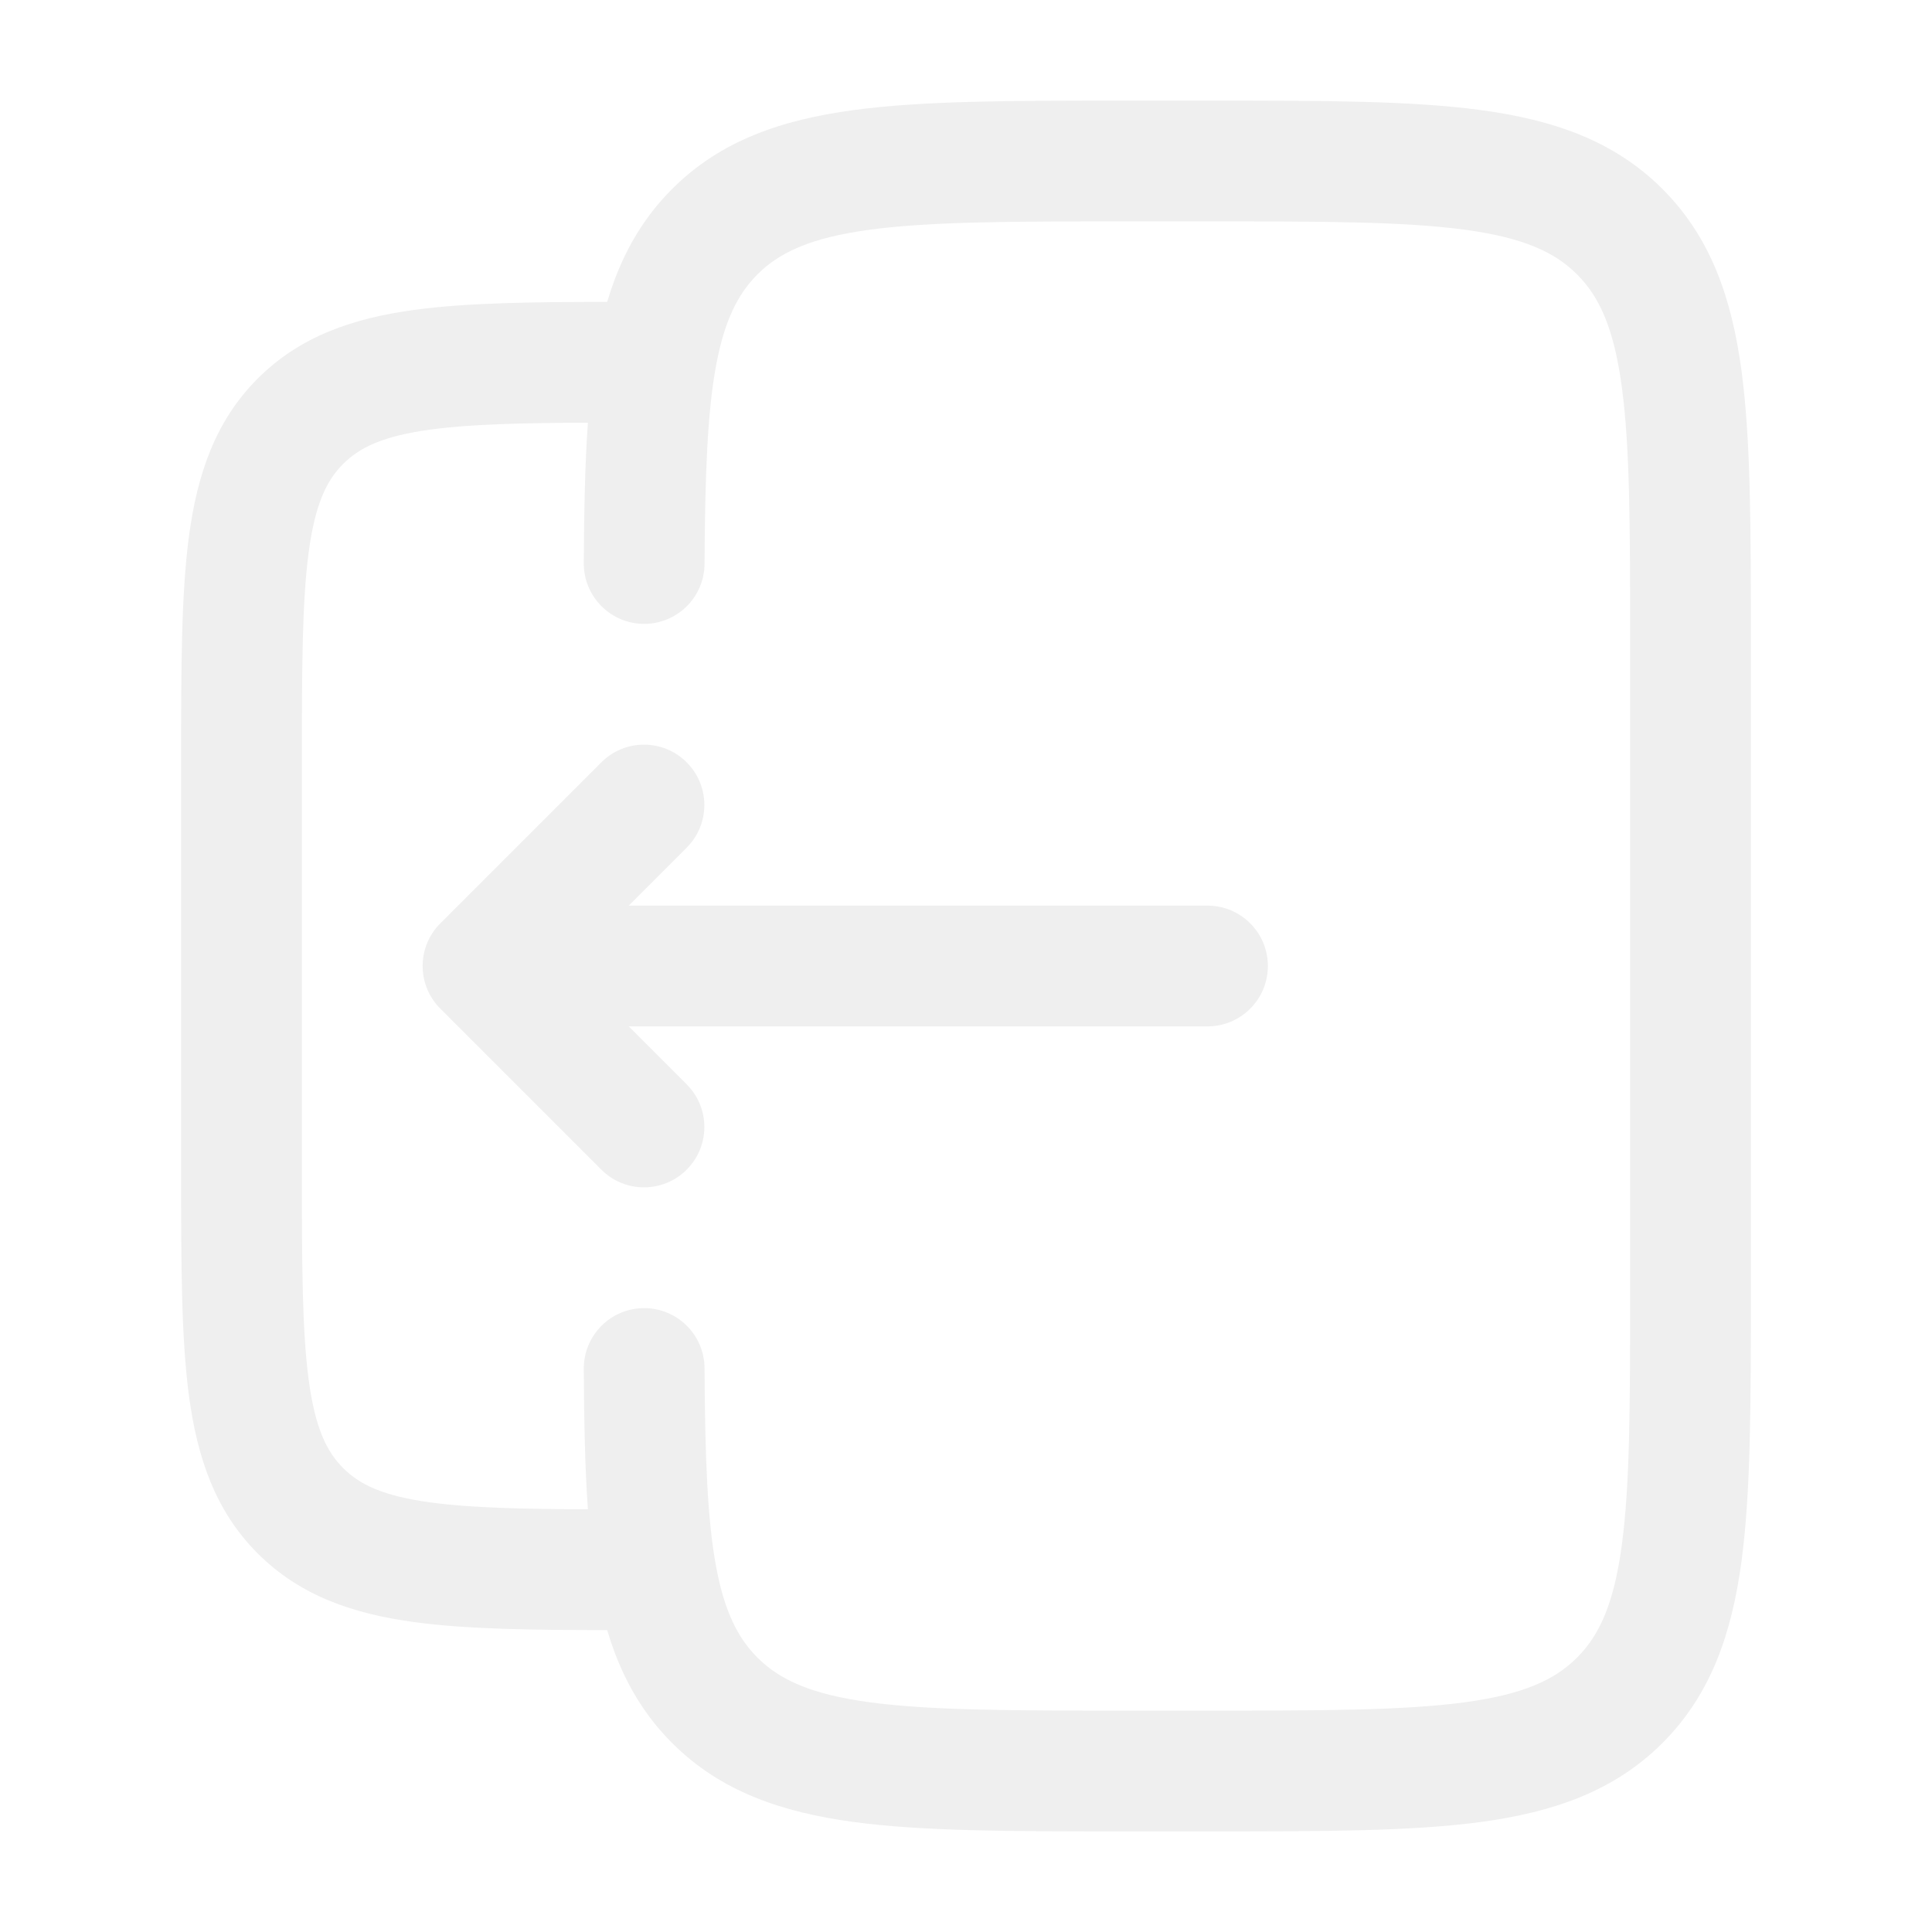
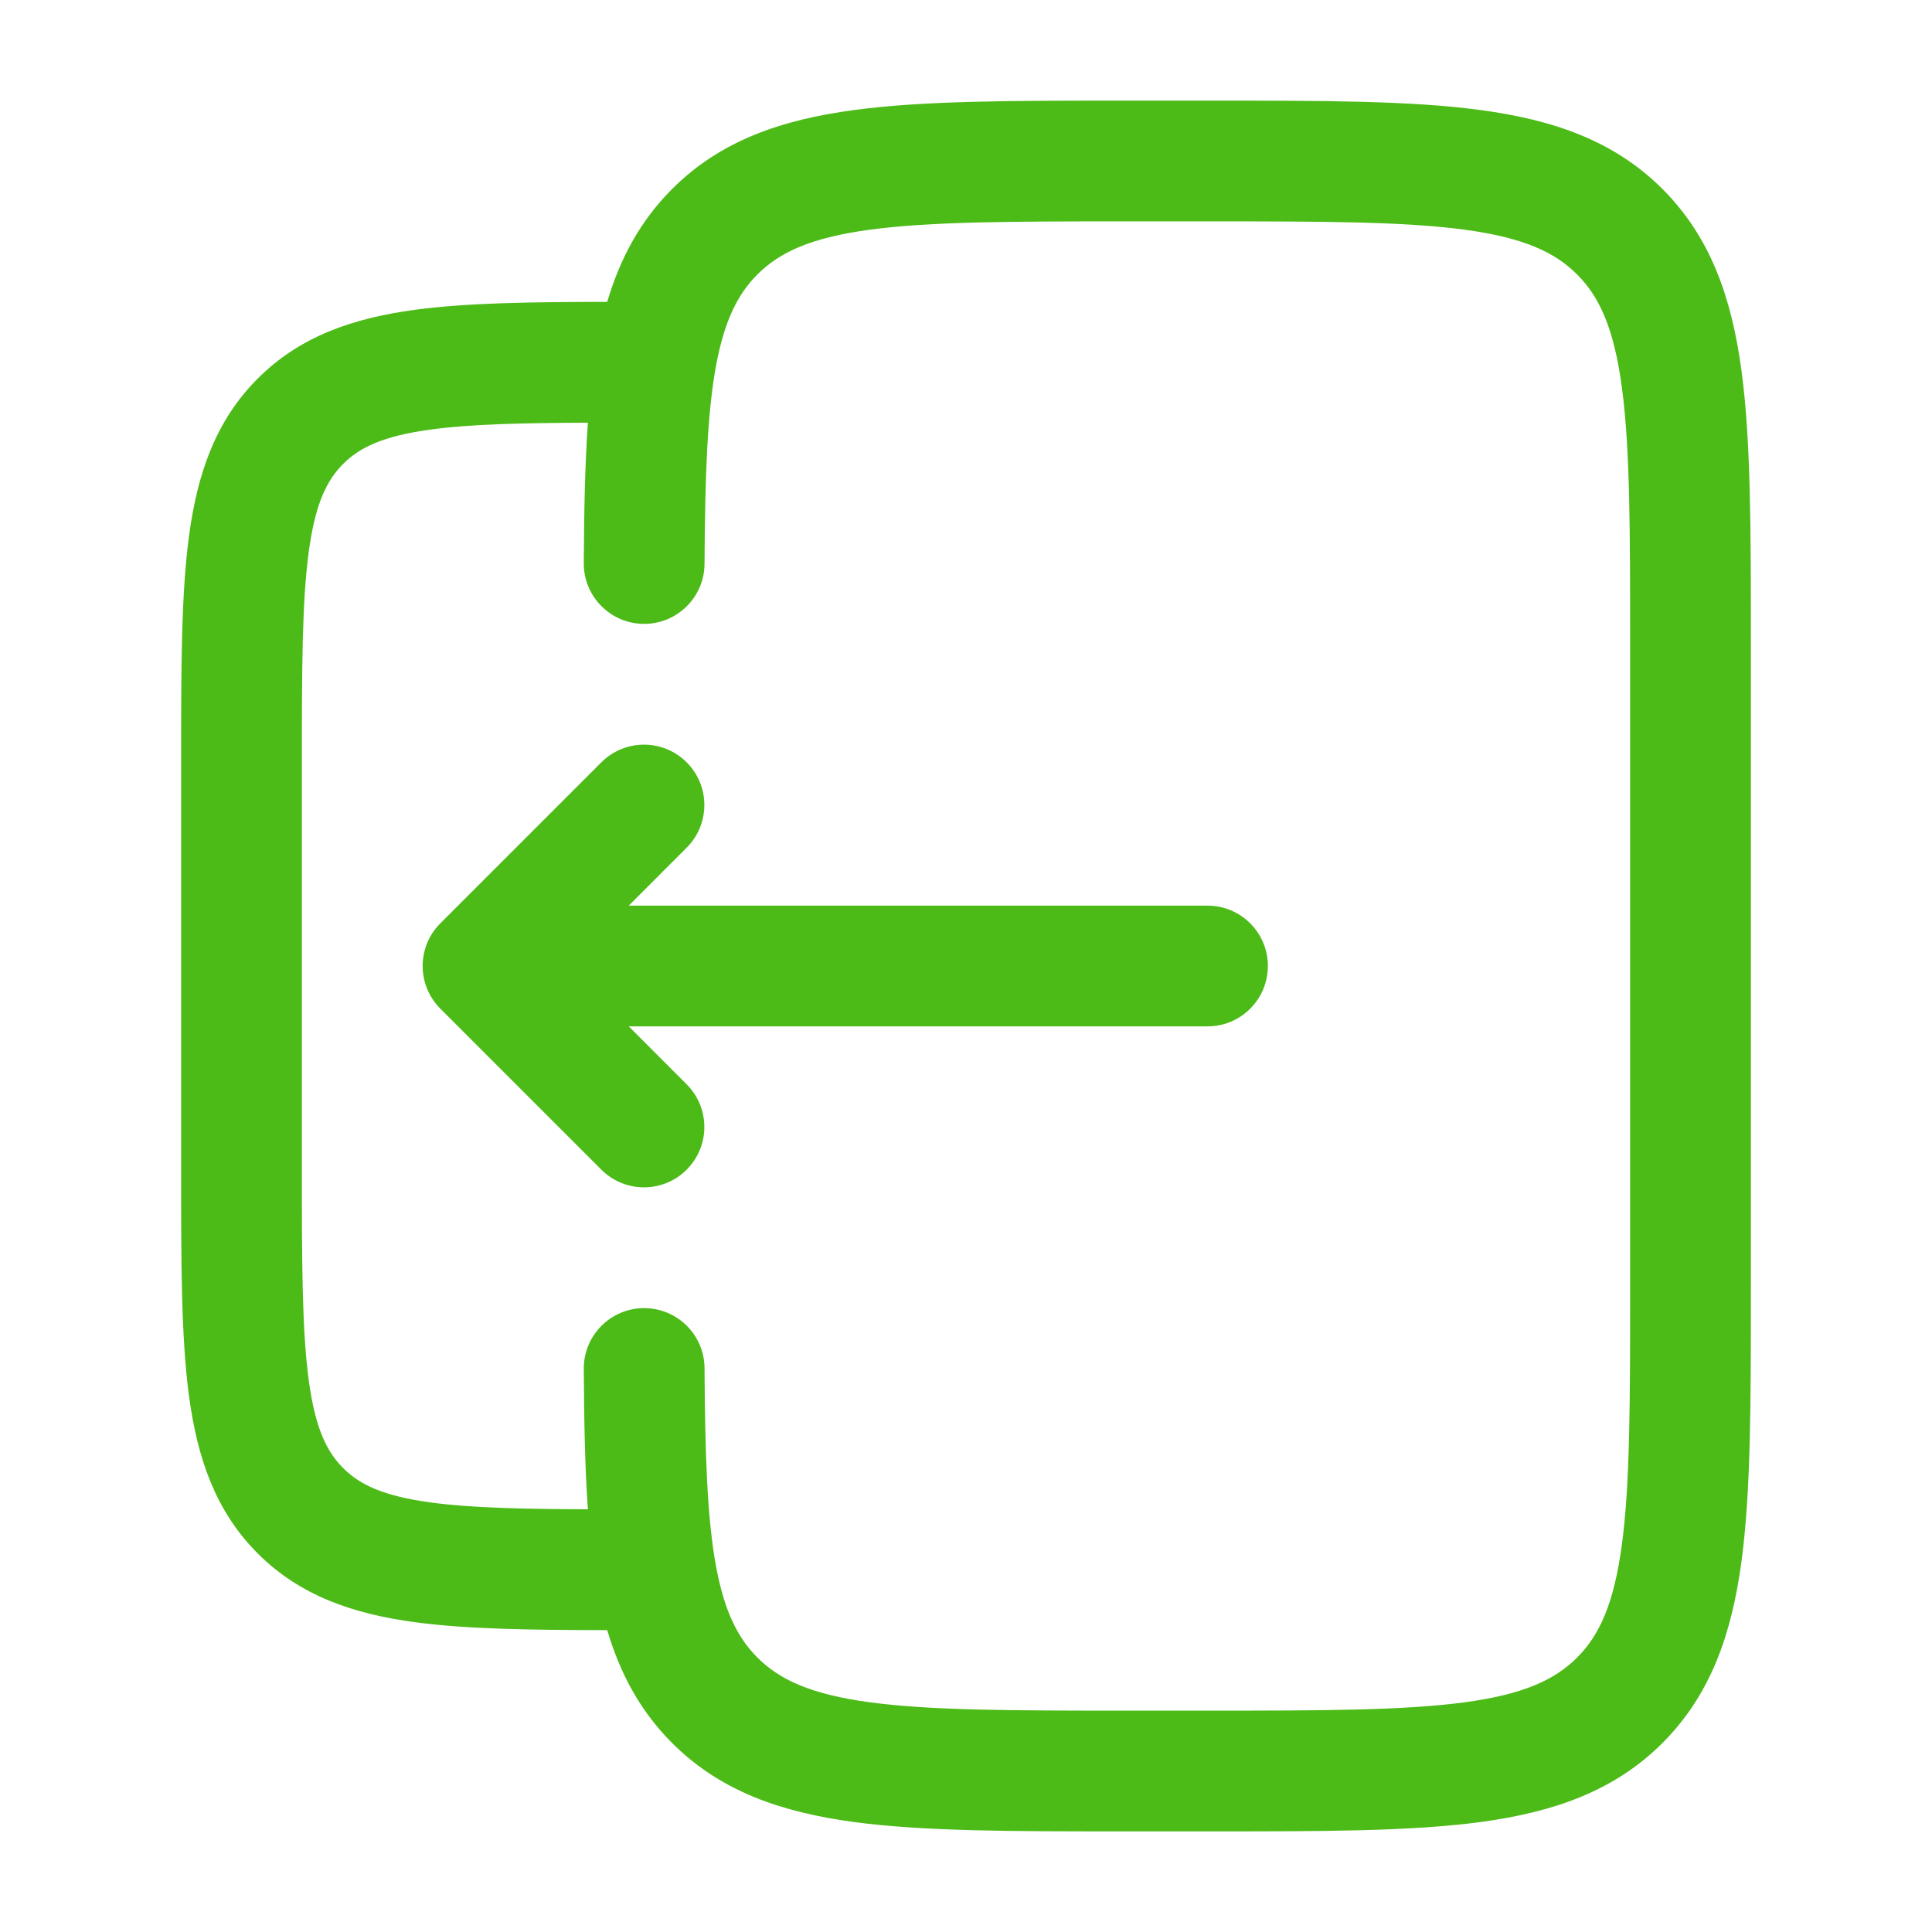
<svg xmlns="http://www.w3.org/2000/svg" width="24" height="24" viewBox="0 0 24 24" fill="none">
-   <path d="M5.47 12.53C5.177 12.237 5.177 11.763 5.47 11.47L7.47 9.47C7.763 9.177 8.237 9.177 8.53 9.47C8.823 9.763 8.823 10.237 8.53 10.53L7.811 11.25L15 11.25C15.414 11.25 15.75 11.586 15.75 12C15.75 12.414 15.414 12.75 15 12.75L7.811 12.75L8.53 13.47C8.823 13.763 8.823 14.237 8.53 14.53C8.237 14.823 7.763 14.823 7.47 14.53L5.47 12.53Z" fill="#EFEFEF" />
-   <path fill-rule="evenodd" clip-rule="evenodd" d="M13.945 1.25H15.055C16.423 1.25 17.525 1.25 18.392 1.367C19.292 1.488 20.05 1.746 20.652 2.348C21.254 2.95 21.513 3.708 21.634 4.608C21.75 5.475 21.75 6.578 21.75 7.945V16.055C21.75 17.422 21.75 18.525 21.634 19.392C21.513 20.292 21.254 21.05 20.652 21.652C20.05 22.254 19.292 22.512 18.392 22.634C17.525 22.75 16.423 22.75 15.055 22.75H13.945C12.578 22.75 11.475 22.75 10.608 22.634C9.708 22.512 8.95 22.254 8.349 21.652C7.95 21.253 7.701 20.784 7.543 20.25C6.592 20.249 5.799 20.238 5.157 20.152C4.393 20.049 3.731 19.827 3.202 19.298C2.673 18.769 2.451 18.107 2.348 17.343C2.25 16.612 2.25 15.687 2.25 14.554V9.446C2.25 8.313 2.25 7.388 2.348 6.657C2.451 5.893 2.673 5.231 3.202 4.702C3.731 4.173 4.393 3.951 5.157 3.848C5.799 3.762 6.592 3.751 7.543 3.75C7.701 3.216 7.95 2.747 8.349 2.348C8.95 1.746 9.708 1.488 10.608 1.367C11.475 1.25 12.578 1.25 13.945 1.25ZM7.252 17.004C7.256 17.649 7.266 18.229 7.303 18.749C6.468 18.746 5.848 18.731 5.357 18.665C4.759 18.585 4.466 18.441 4.263 18.237C4.059 18.034 3.915 17.741 3.835 17.143C3.752 16.524 3.75 15.7 3.75 14.5V9.5C3.75 8.3 3.752 7.476 3.835 6.857C3.915 6.259 4.059 5.966 4.263 5.763C4.466 5.559 4.759 5.415 5.357 5.335C5.848 5.269 6.468 5.254 7.303 5.251C7.266 5.771 7.256 6.351 7.252 6.996C7.25 7.41 7.584 7.748 7.998 7.75C8.412 7.752 8.75 7.418 8.752 7.004C8.758 5.911 8.786 5.136 8.894 4.547C8.999 3.981 9.166 3.652 9.409 3.409C9.686 3.132 10.075 2.952 10.808 2.853C11.564 2.752 12.565 2.75 14 2.75H15C16.436 2.75 17.437 2.752 18.192 2.853C18.926 2.952 19.314 3.132 19.591 3.409C19.868 3.686 20.048 4.074 20.147 4.808C20.249 5.563 20.25 6.565 20.25 8V16C20.25 17.435 20.249 18.436 20.147 19.192C20.048 19.926 19.868 20.314 19.591 20.591C19.314 20.868 18.926 21.048 18.192 21.147C17.437 21.248 16.436 21.25 15 21.25H14C12.565 21.25 11.564 21.248 10.808 21.147C10.075 21.048 9.686 20.868 9.409 20.591C9.166 20.348 8.999 20.02 8.894 19.453C8.786 18.864 8.758 18.089 8.752 16.996C8.75 16.582 8.412 16.248 7.998 16.25C7.584 16.252 7.25 16.59 7.252 17.004Z" fill="#EFEFEF" />
+   <path d="M5.47 12.53C5.177 12.237 5.177 11.763 5.47 11.47L7.47 9.47C7.763 9.177 8.237 9.177 8.53 9.47C8.823 9.763 8.823 10.237 8.53 10.53L7.811 11.25L15 11.25C15.414 11.25 15.75 11.586 15.75 12C15.75 12.414 15.414 12.75 15 12.75L7.811 12.75L8.53 13.47C8.823 13.763 8.823 14.237 8.53 14.53C8.237 14.823 7.763 14.823 7.47 14.53L5.47 12.53Z" fill="#4CBB17" />
+   <path fill-rule="evenodd" clip-rule="evenodd" d="M13.945 1.25H15.055C16.423 1.25 17.525 1.25 18.392 1.367C19.292 1.488 20.05 1.746 20.652 2.348C21.254 2.95 21.513 3.708 21.634 4.608C21.75 5.475 21.75 6.578 21.75 7.945V16.055C21.75 17.422 21.75 18.525 21.634 19.392C21.513 20.292 21.254 21.05 20.652 21.652C20.05 22.254 19.292 22.512 18.392 22.634C17.525 22.75 16.423 22.75 15.055 22.75H13.945C12.578 22.75 11.475 22.75 10.608 22.634C9.708 22.512 8.95 22.254 8.349 21.652C7.95 21.253 7.701 20.784 7.543 20.25C6.592 20.249 5.799 20.238 5.157 20.152C4.393 20.049 3.731 19.827 3.202 19.298C2.673 18.769 2.451 18.107 2.348 17.343C2.25 16.612 2.25 15.687 2.25 14.554V9.446C2.25 8.313 2.25 7.388 2.348 6.657C2.451 5.893 2.673 5.231 3.202 4.702C3.731 4.173 4.393 3.951 5.157 3.848C5.799 3.762 6.592 3.751 7.543 3.75C7.701 3.216 7.95 2.747 8.349 2.348C8.95 1.746 9.708 1.488 10.608 1.367C11.475 1.25 12.578 1.25 13.945 1.25ZM7.252 17.004C7.256 17.649 7.266 18.229 7.303 18.749C6.468 18.746 5.848 18.731 5.357 18.665C4.759 18.585 4.466 18.441 4.263 18.237C4.059 18.034 3.915 17.741 3.835 17.143C3.752 16.524 3.75 15.7 3.75 14.5V9.5C3.75 8.3 3.752 7.476 3.835 6.857C3.915 6.259 4.059 5.966 4.263 5.763C4.466 5.559 4.759 5.415 5.357 5.335C5.848 5.269 6.468 5.254 7.303 5.251C7.266 5.771 7.256 6.351 7.252 6.996C7.25 7.41 7.584 7.748 7.998 7.75C8.412 7.752 8.75 7.418 8.752 7.004C8.758 5.911 8.786 5.136 8.894 4.547C8.999 3.981 9.166 3.652 9.409 3.409C9.686 3.132 10.075 2.952 10.808 2.853C11.564 2.752 12.565 2.75 14 2.75H15C16.436 2.75 17.437 2.752 18.192 2.853C18.926 2.952 19.314 3.132 19.591 3.409C19.868 3.686 20.048 4.074 20.147 4.808C20.249 5.563 20.25 6.565 20.25 8V16C20.25 17.435 20.249 18.436 20.147 19.192C20.048 19.926 19.868 20.314 19.591 20.591C19.314 20.868 18.926 21.048 18.192 21.147C17.437 21.248 16.436 21.25 15 21.25H14C12.565 21.25 11.564 21.248 10.808 21.147C10.075 21.048 9.686 20.868 9.409 20.591C9.166 20.348 8.999 20.02 8.894 19.453C8.786 18.864 8.758 18.089 8.752 16.996C8.75 16.582 8.412 16.248 7.998 16.25C7.584 16.252 7.25 16.59 7.252 17.004Z" fill="#4CBB17" />
</svg>
